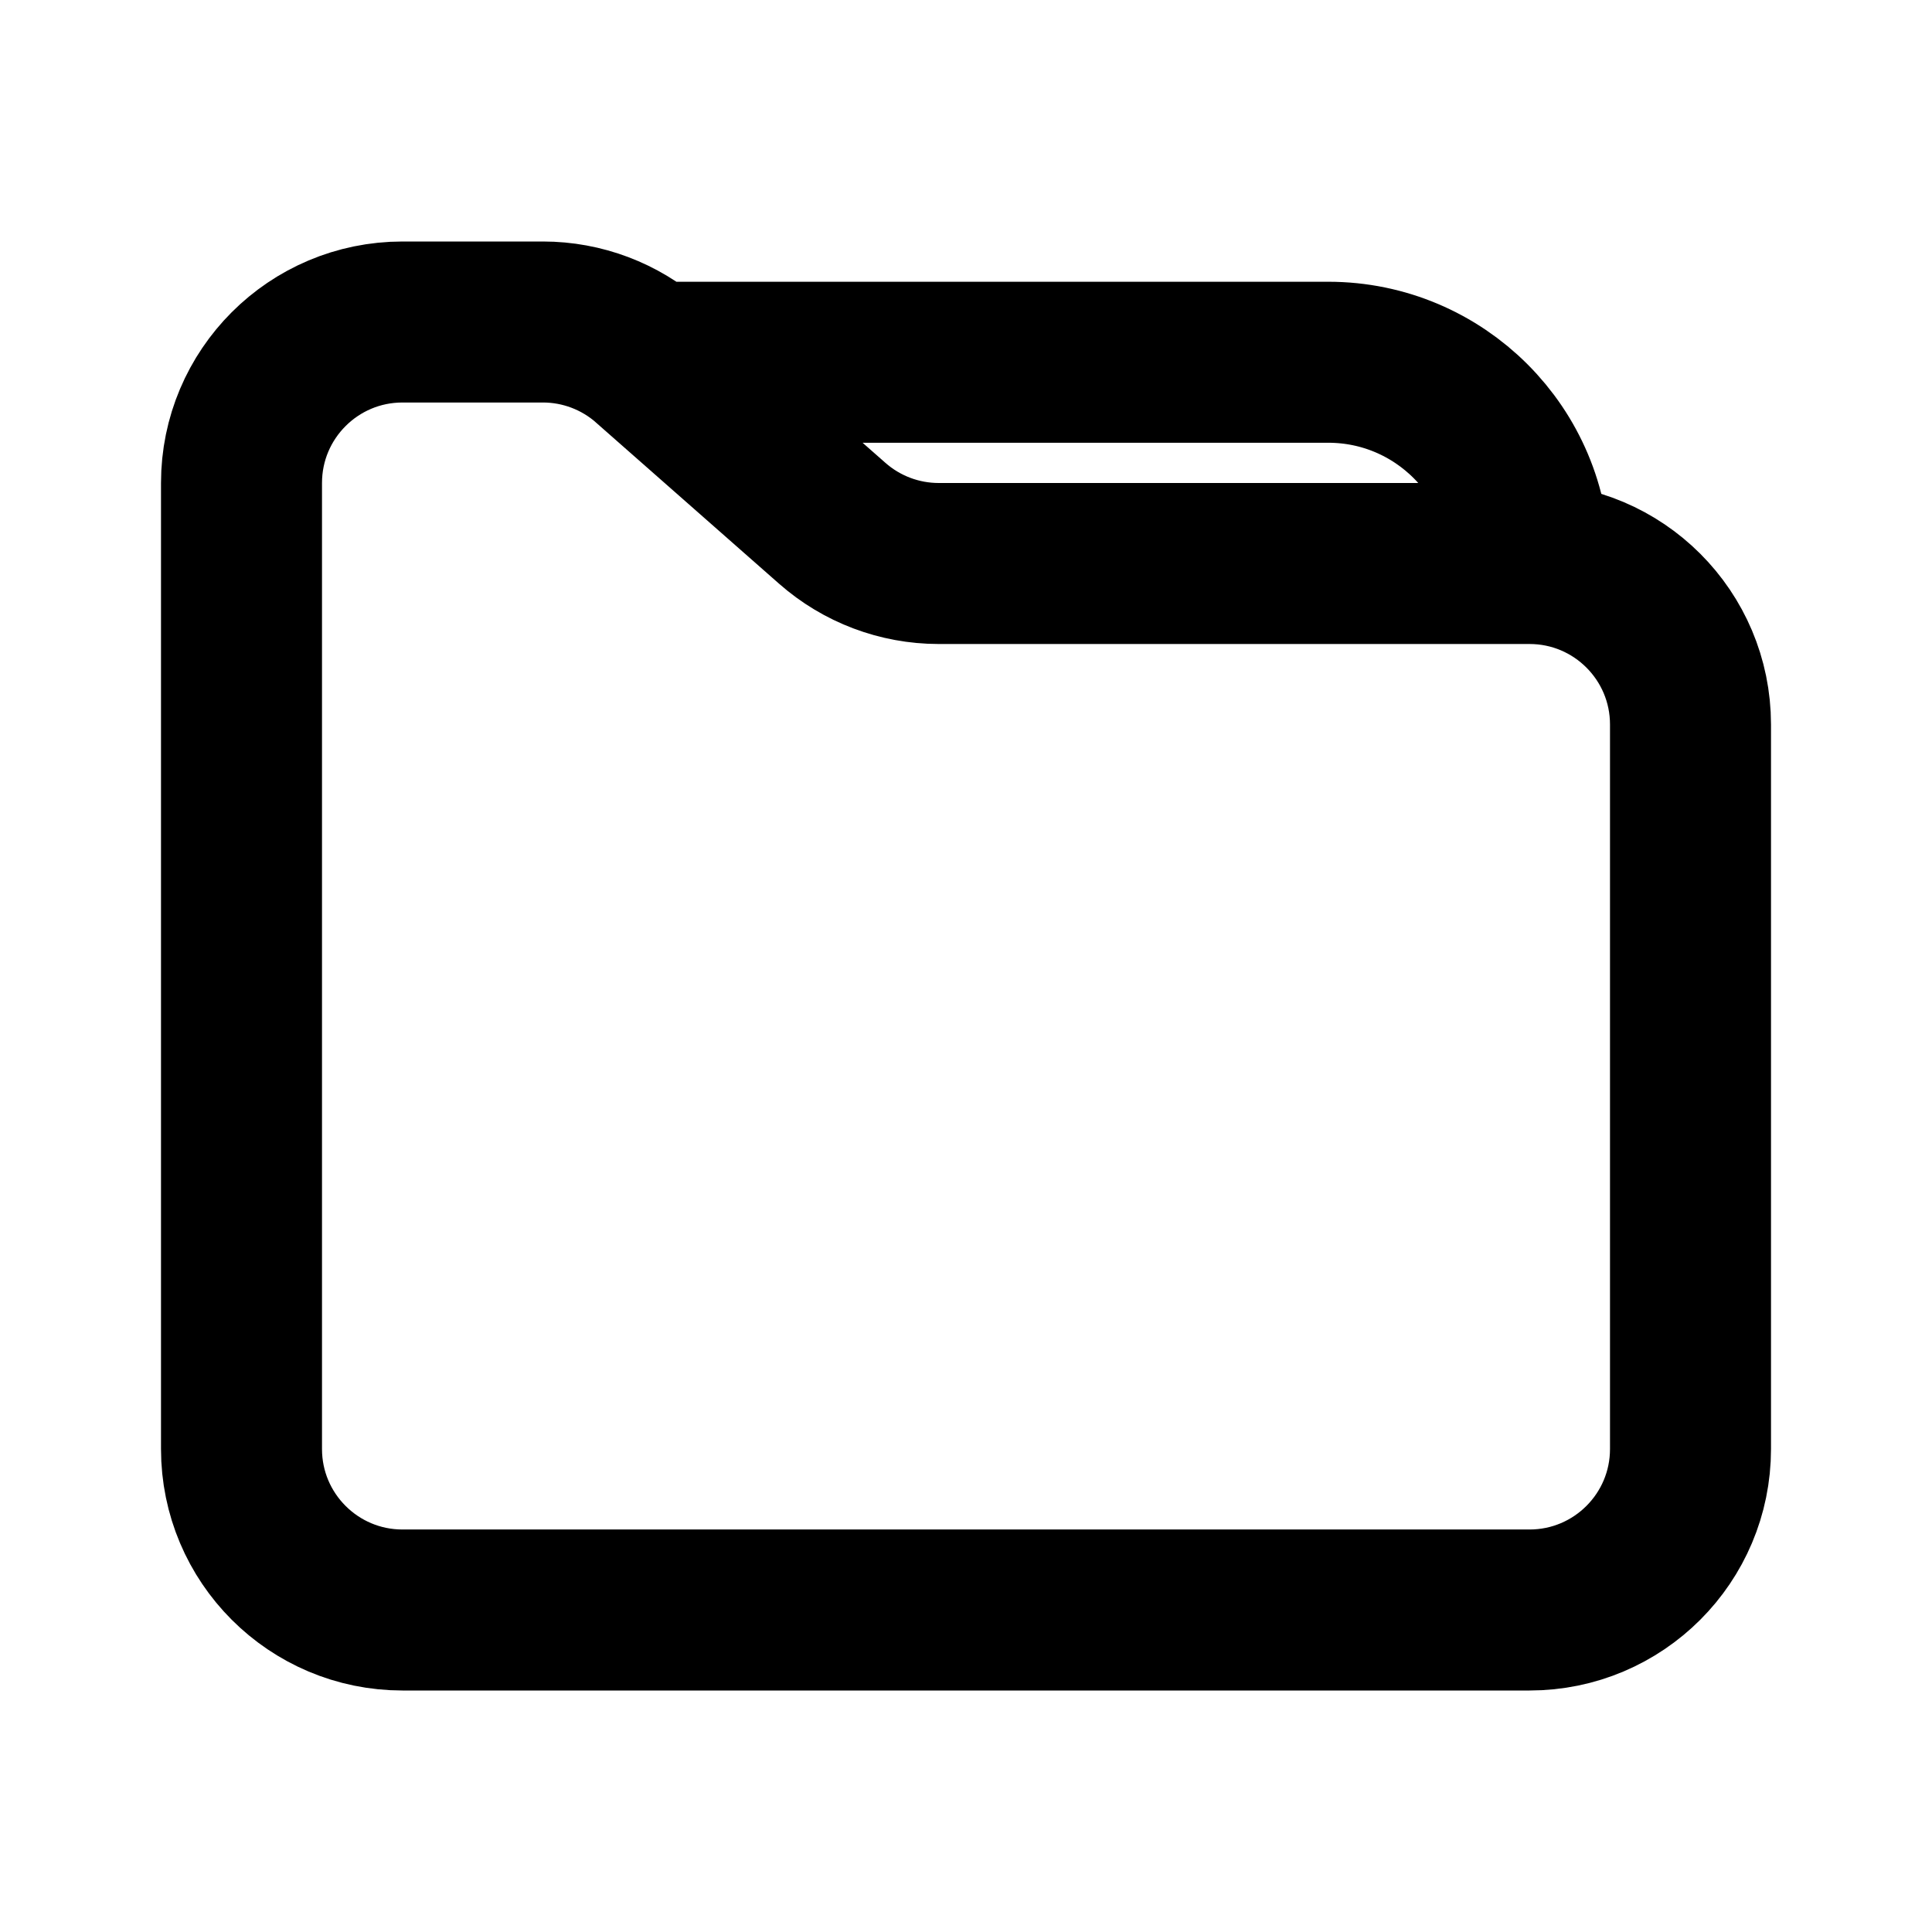
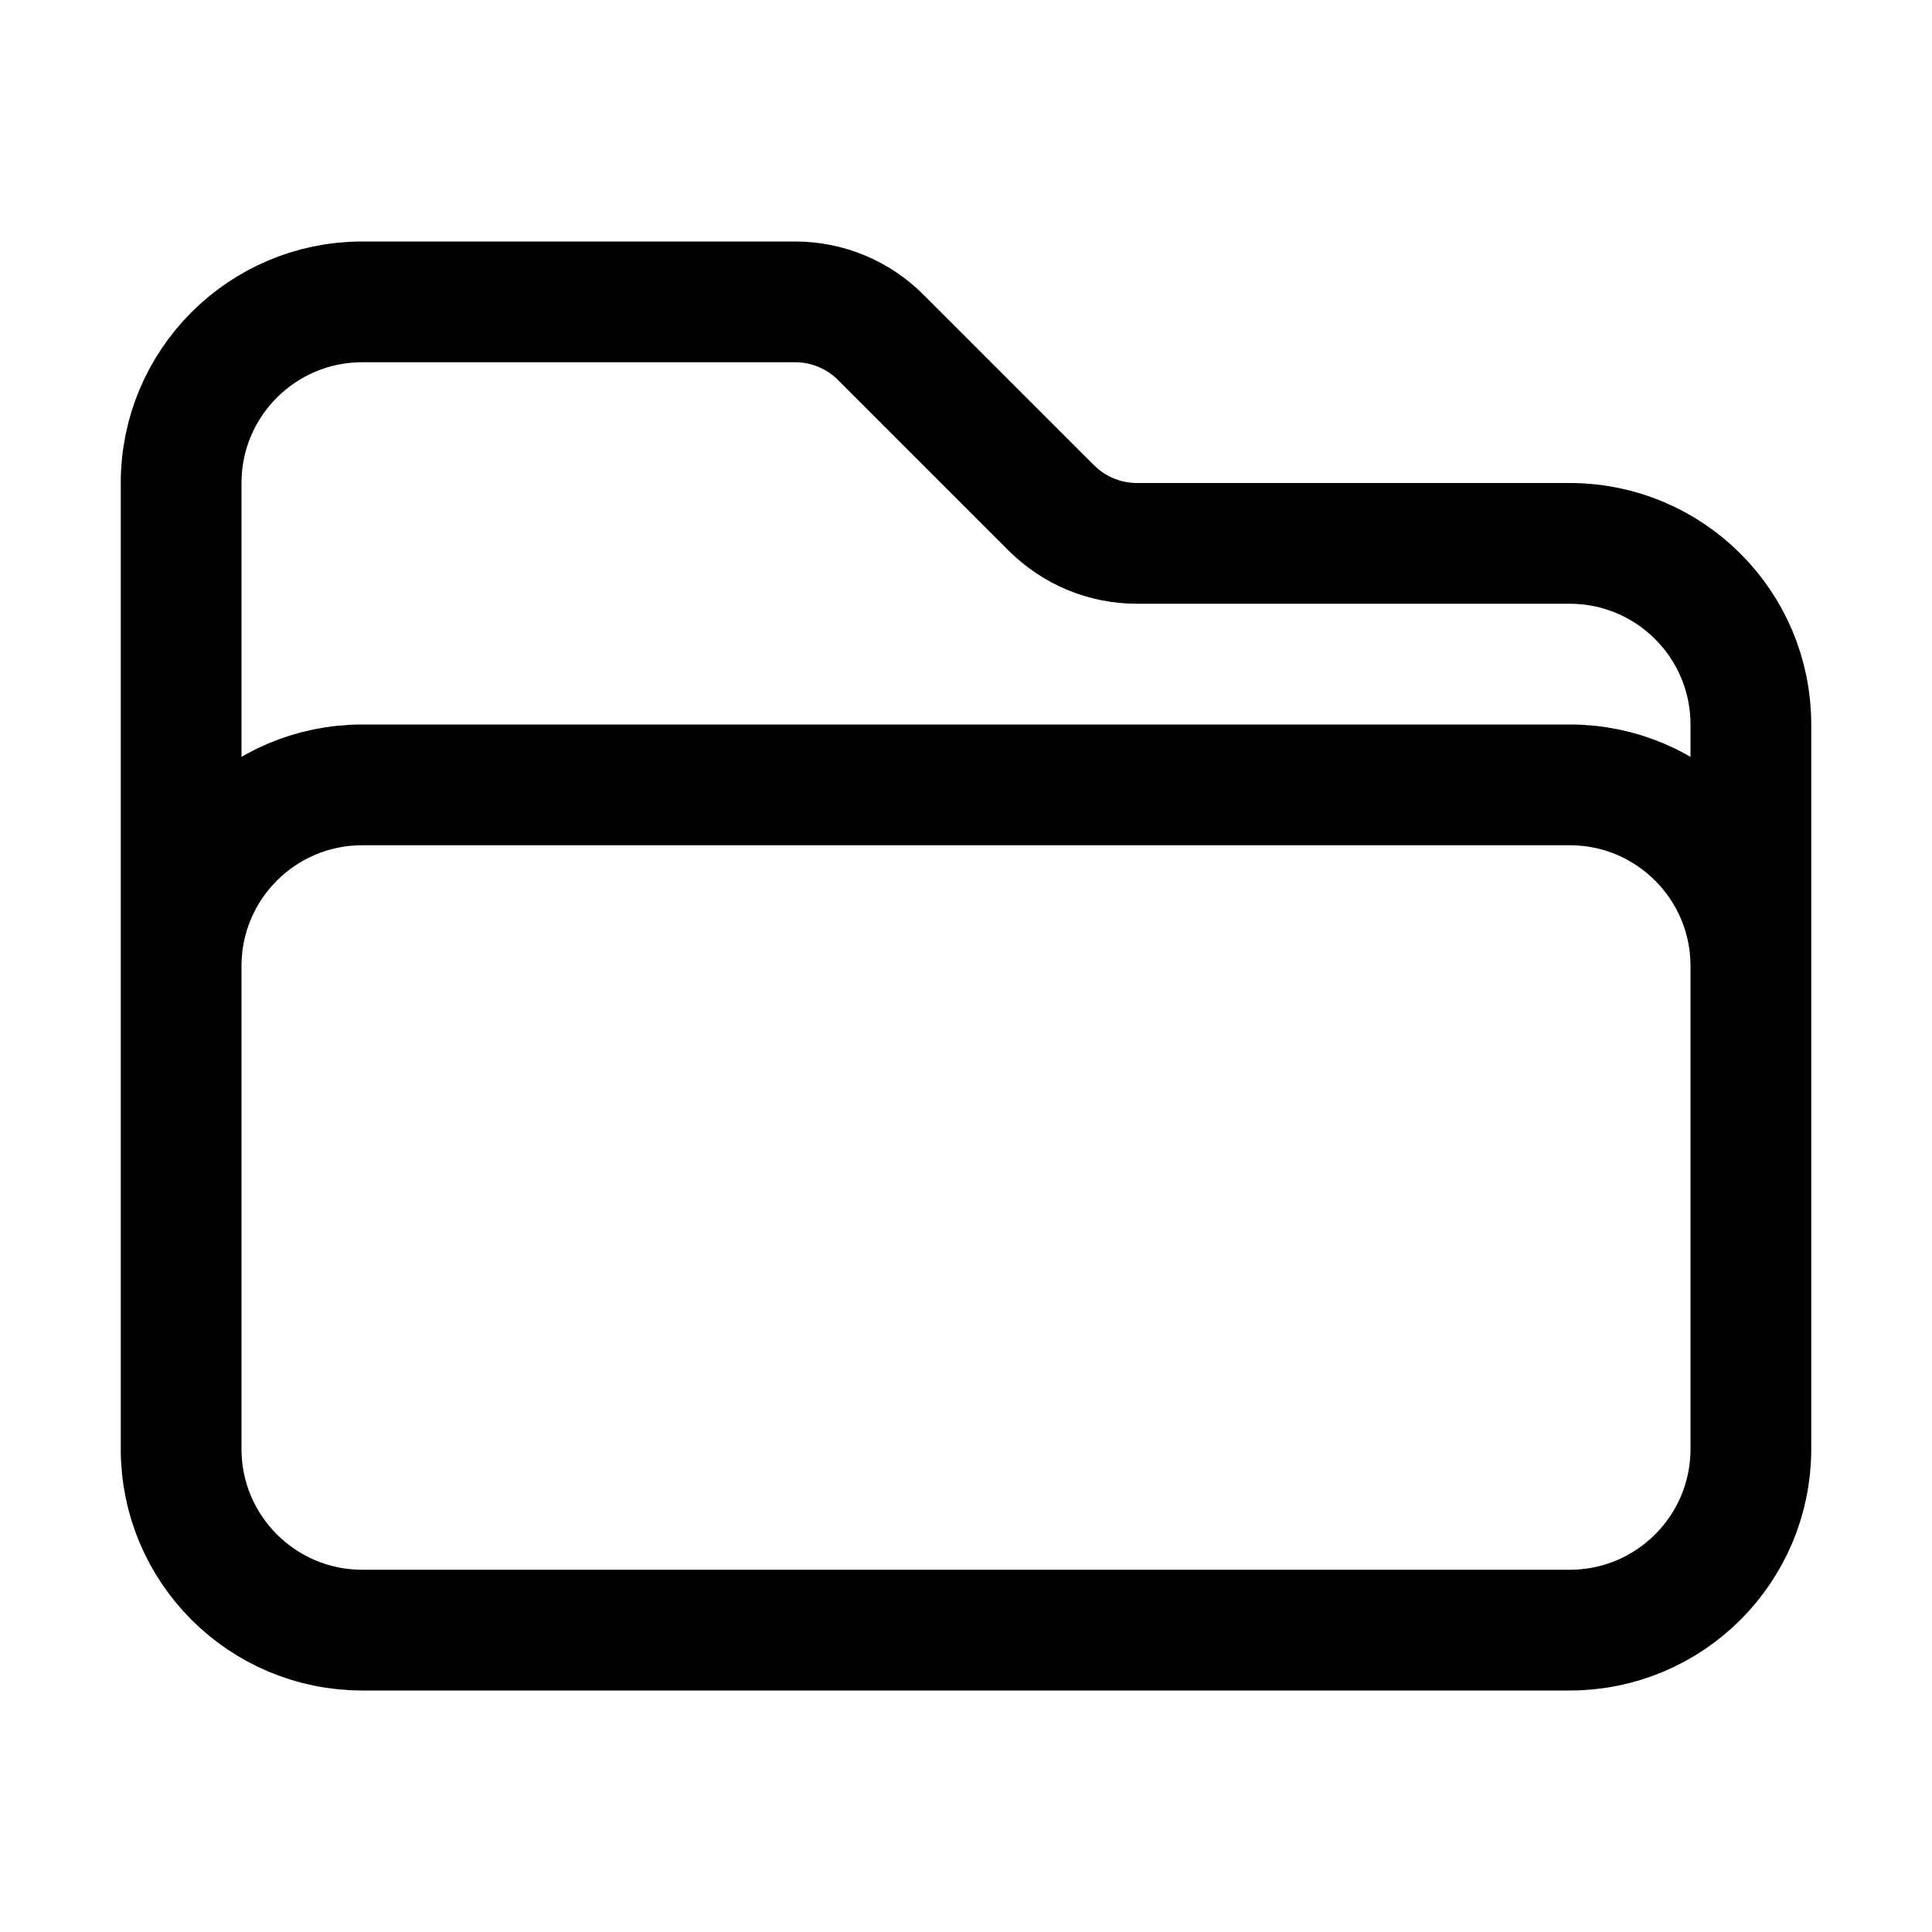
<svg xmlns="http://www.w3.org/2000/svg" viewBox="0 0 24 24">
-   <path fill="none" stroke="currentColor" stroke-linecap="round" stroke-linejoin="round" stroke-width="2" d="M19 7h-7.34a2 2 0 0 1-1.322-.5l-2.272-2M19 7a2 2 0 0 1 2 2v9a2 2 0 0 1-2 2H5a2 2 0 0 1-2-2V6a2 2 0 0 1 2-2h1.745a2 2 0 0 1 1.322.5M19 7a2.5 2.5 0 0 0-2.5-2.5H8.066" />
+   <path fill="none" stroke="currentColor" stroke-linecap="round" stroke-linejoin="round" stroke-width="1.5" d="M2.25 12.75V12A2.25 2.25 0 0 1 4.5 9.75h15A2.25 2.25 0 0 1 21.75 12v.75m-8.69-6.44l-2.12-2.12a1.5 1.5 0 0 0-1.061-.44H4.5A2.25 2.25 0 0 0 2.25 6v12a2.25 2.25 0 0 0 2.25 2.25h15A2.25 2.25 0 0 0 21.75 18V9a2.25 2.25 0 0 0-2.25-2.25h-5.379a1.5 1.5 0 0 1-1.06-.44" />
</svg>
